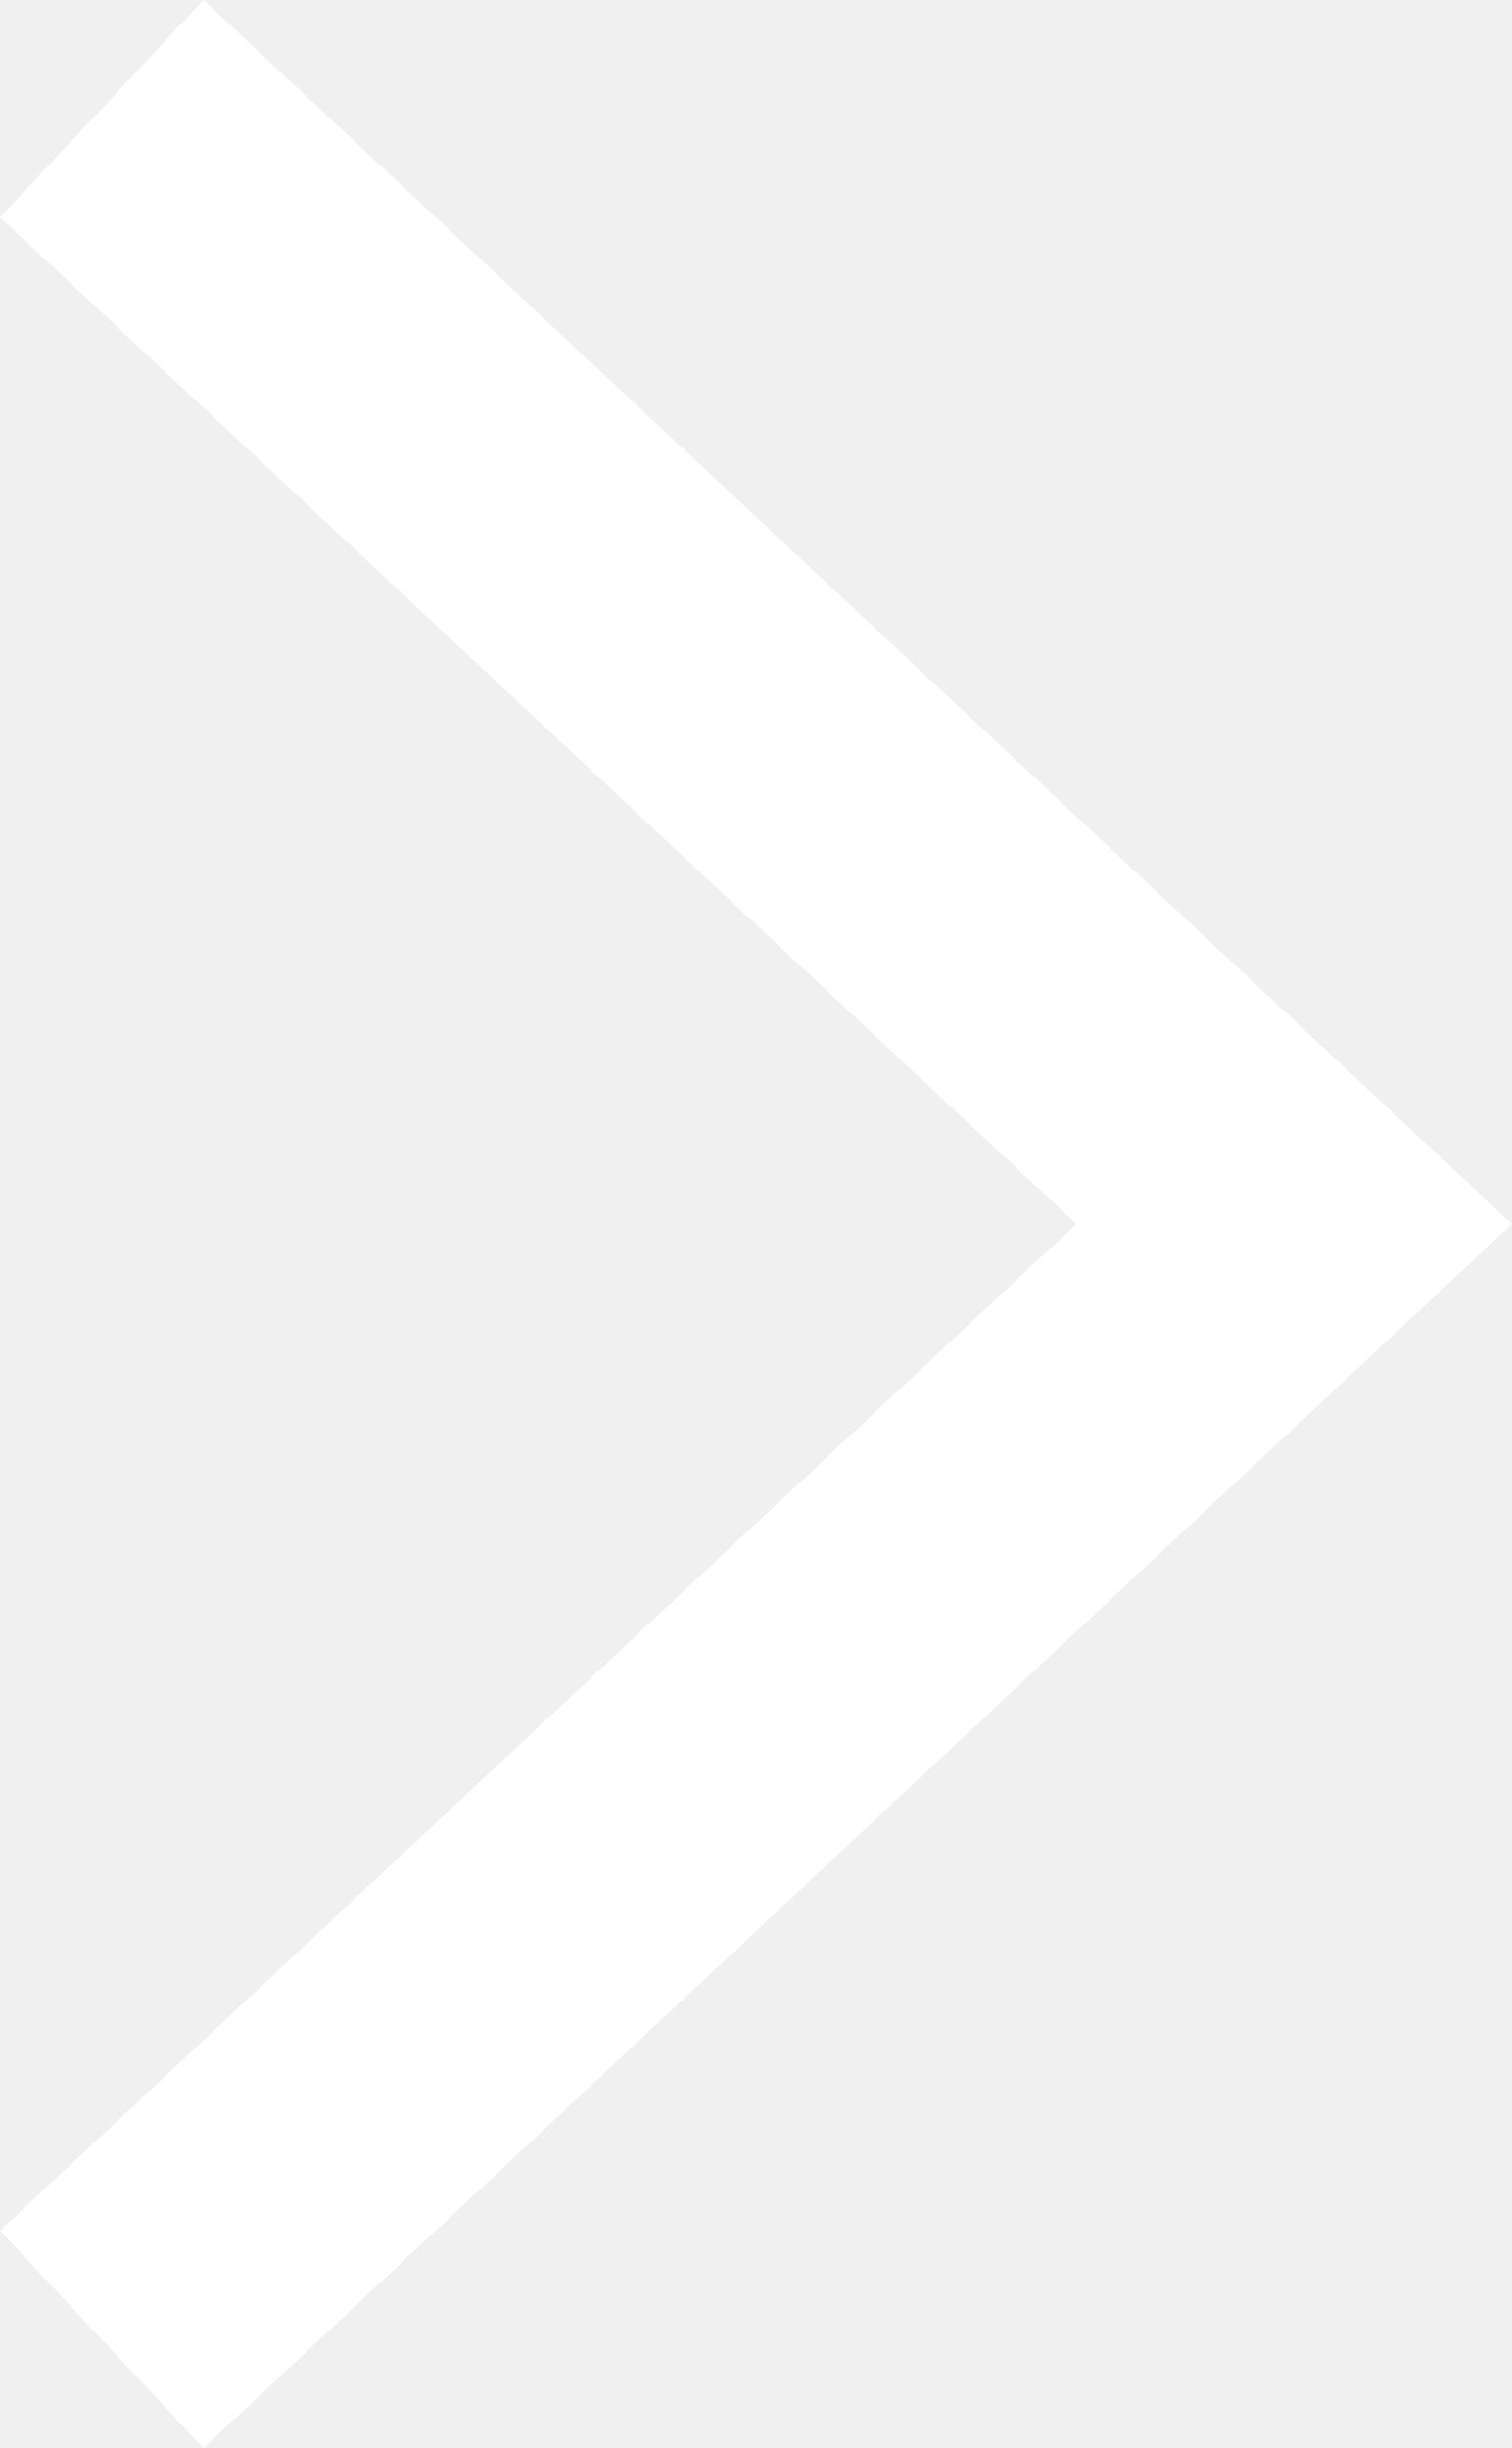
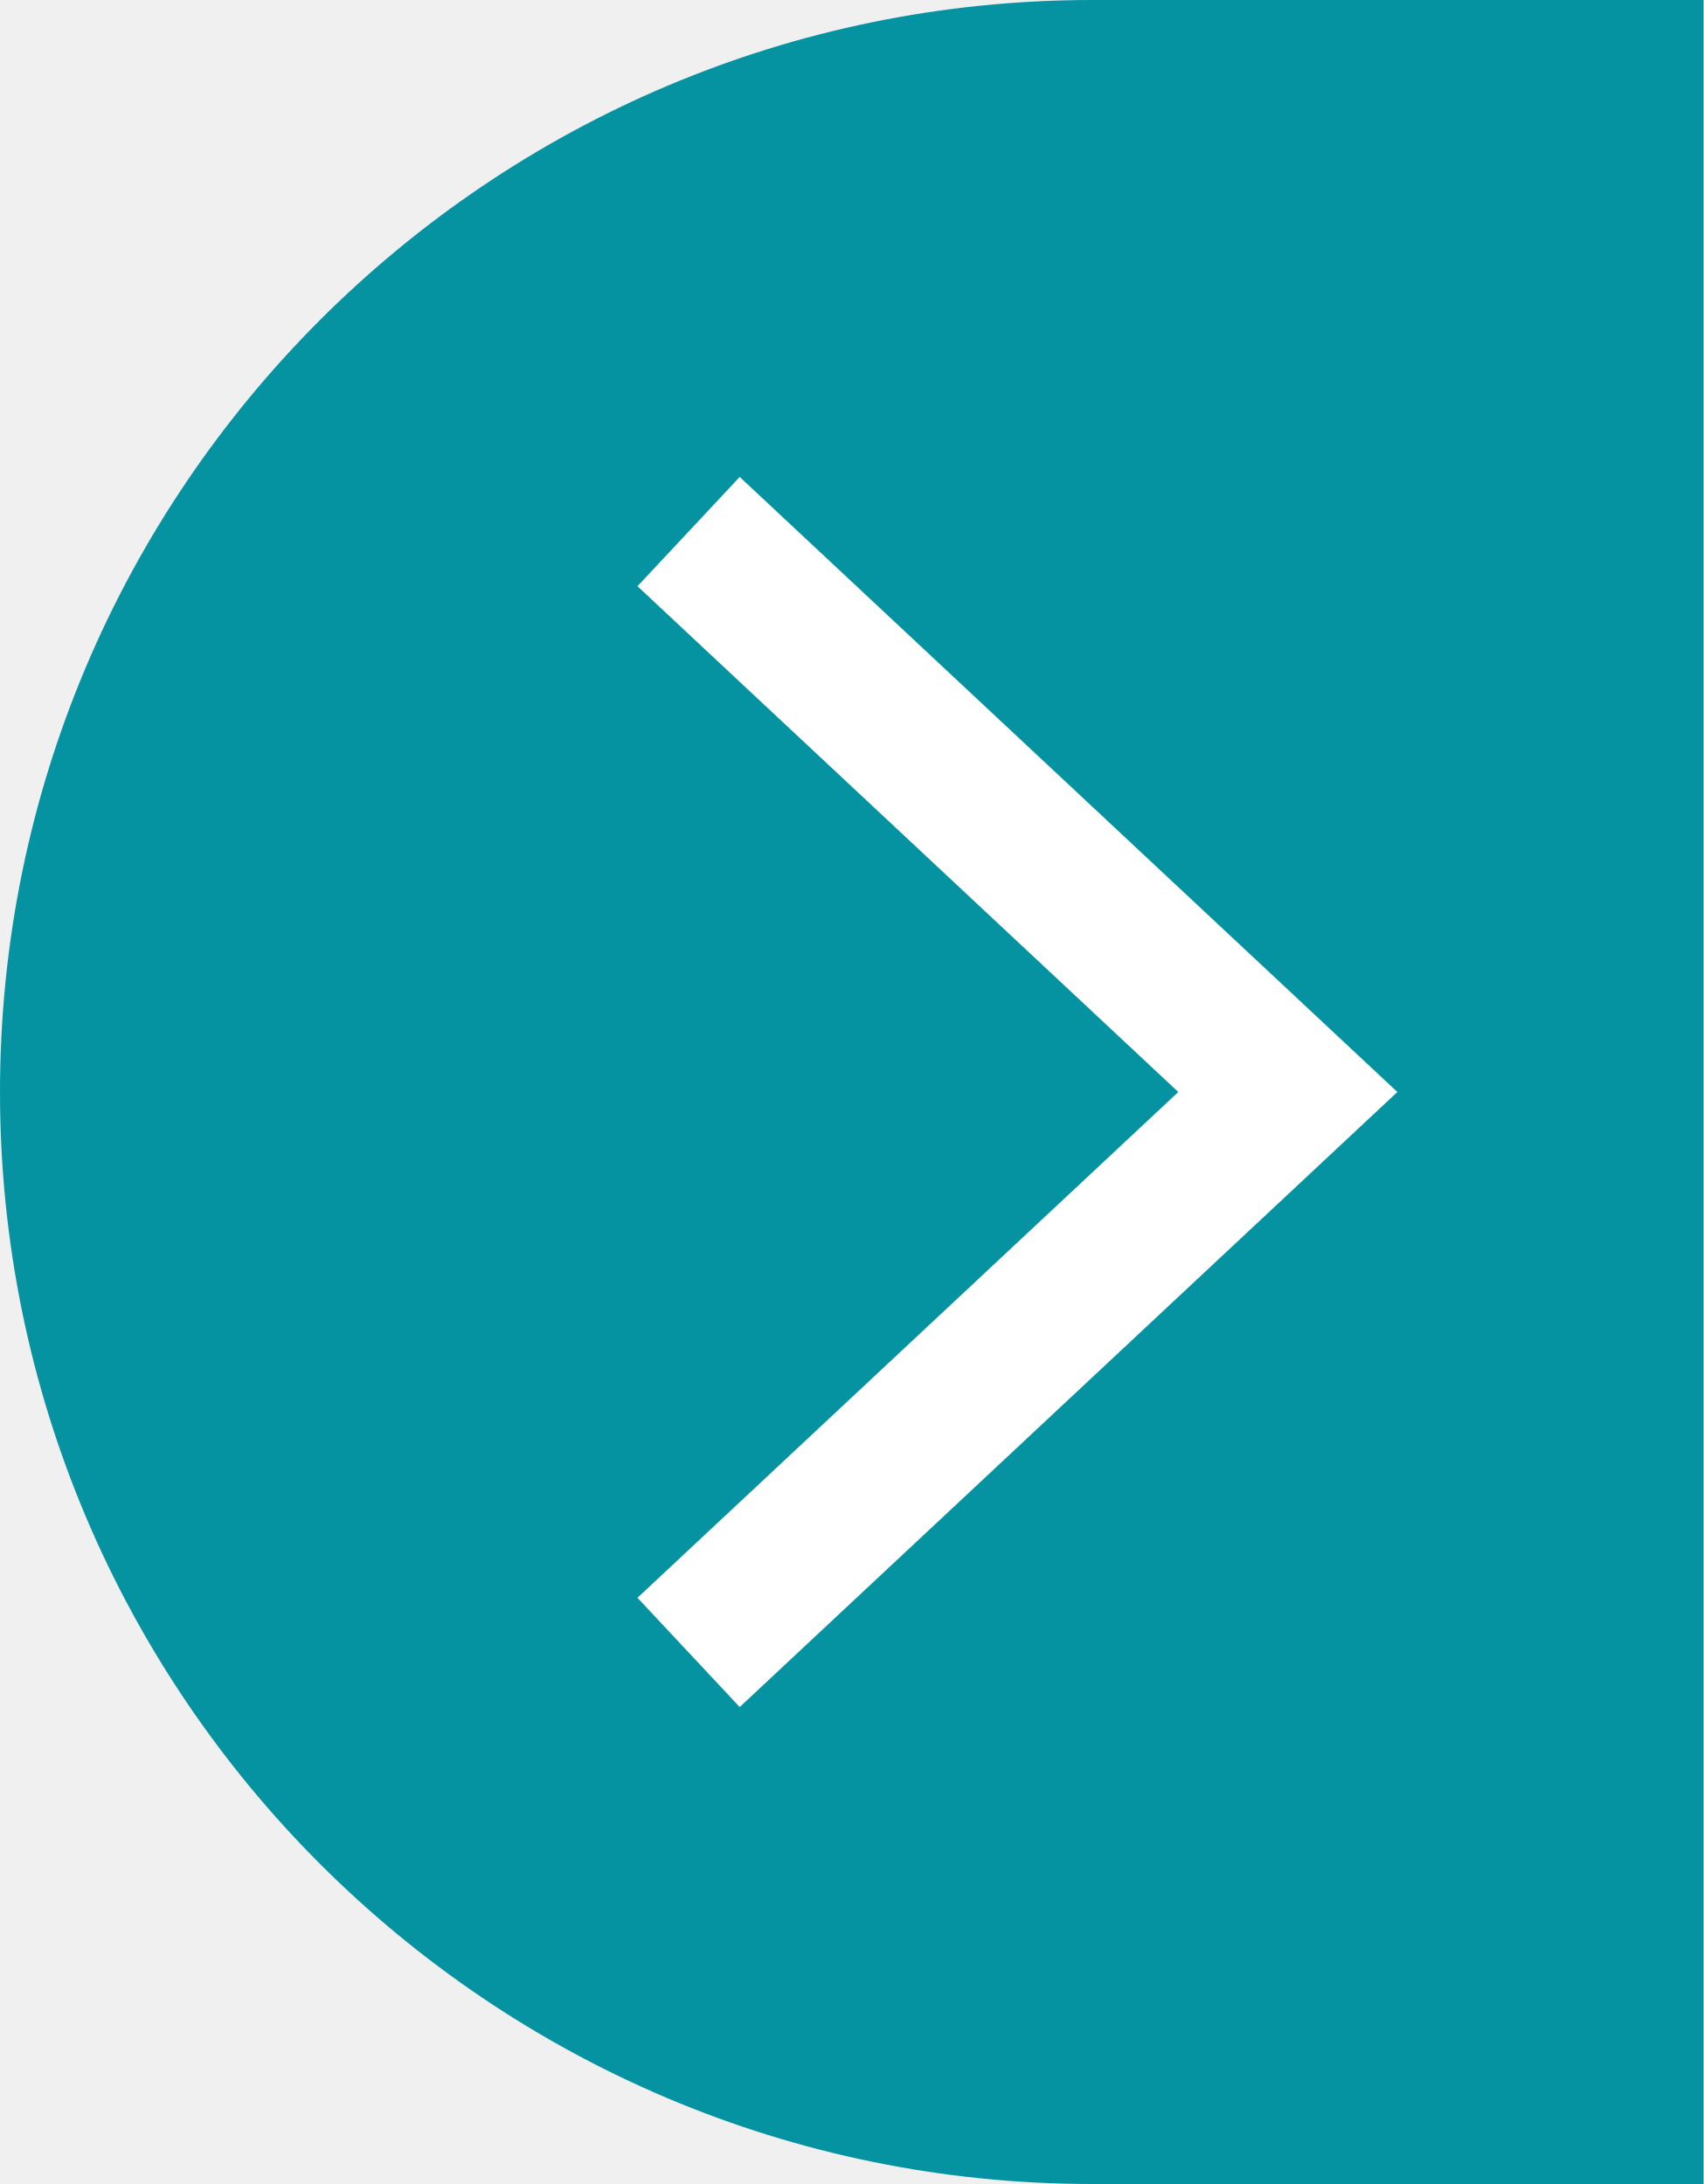
- <svg xmlns="http://www.w3.org/2000/svg" id="Camada_2" data-name="Camada 2" viewBox="0 0 34.78 56.32">
+ <svg xmlns="http://www.w3.org/2000/svg" id="Camada_2" viewBox="0 0 77.98 100">
  <defs>
-     <style>
-       .cls-1 {
-         fill: #fff;
-       }
-     </style>
+     <style>.cls-1{fill:#0593a2;}.cls-2{fill:none;stroke:#fff;stroke-miterlimit:10;stroke-width:6.85px;}</style>
  </defs>
-   <g id="Camada_1-2" data-name="Camada 1-2">
-     <polygon class="cls-1" points="4.68 0 34.78 28.16 4.68 56.32 0 51.32 24.76 28.16 0 5 4.68 0" />
+   <g id="Camada_1-2">
+     <g>
+       <path class="cls-1" d="M0,0H27.98C55.57,0,77.98,22.4,77.98,50h0c0,27.6-22.4,50-50,50H0V0H0Z" transform="translate(77.98 100) rotate(180)" />
+       <polyline class="cls-2" points="31.52 24.34 58.95 50 31.52 75.66" />
+     </g>
  </g>
</svg>
